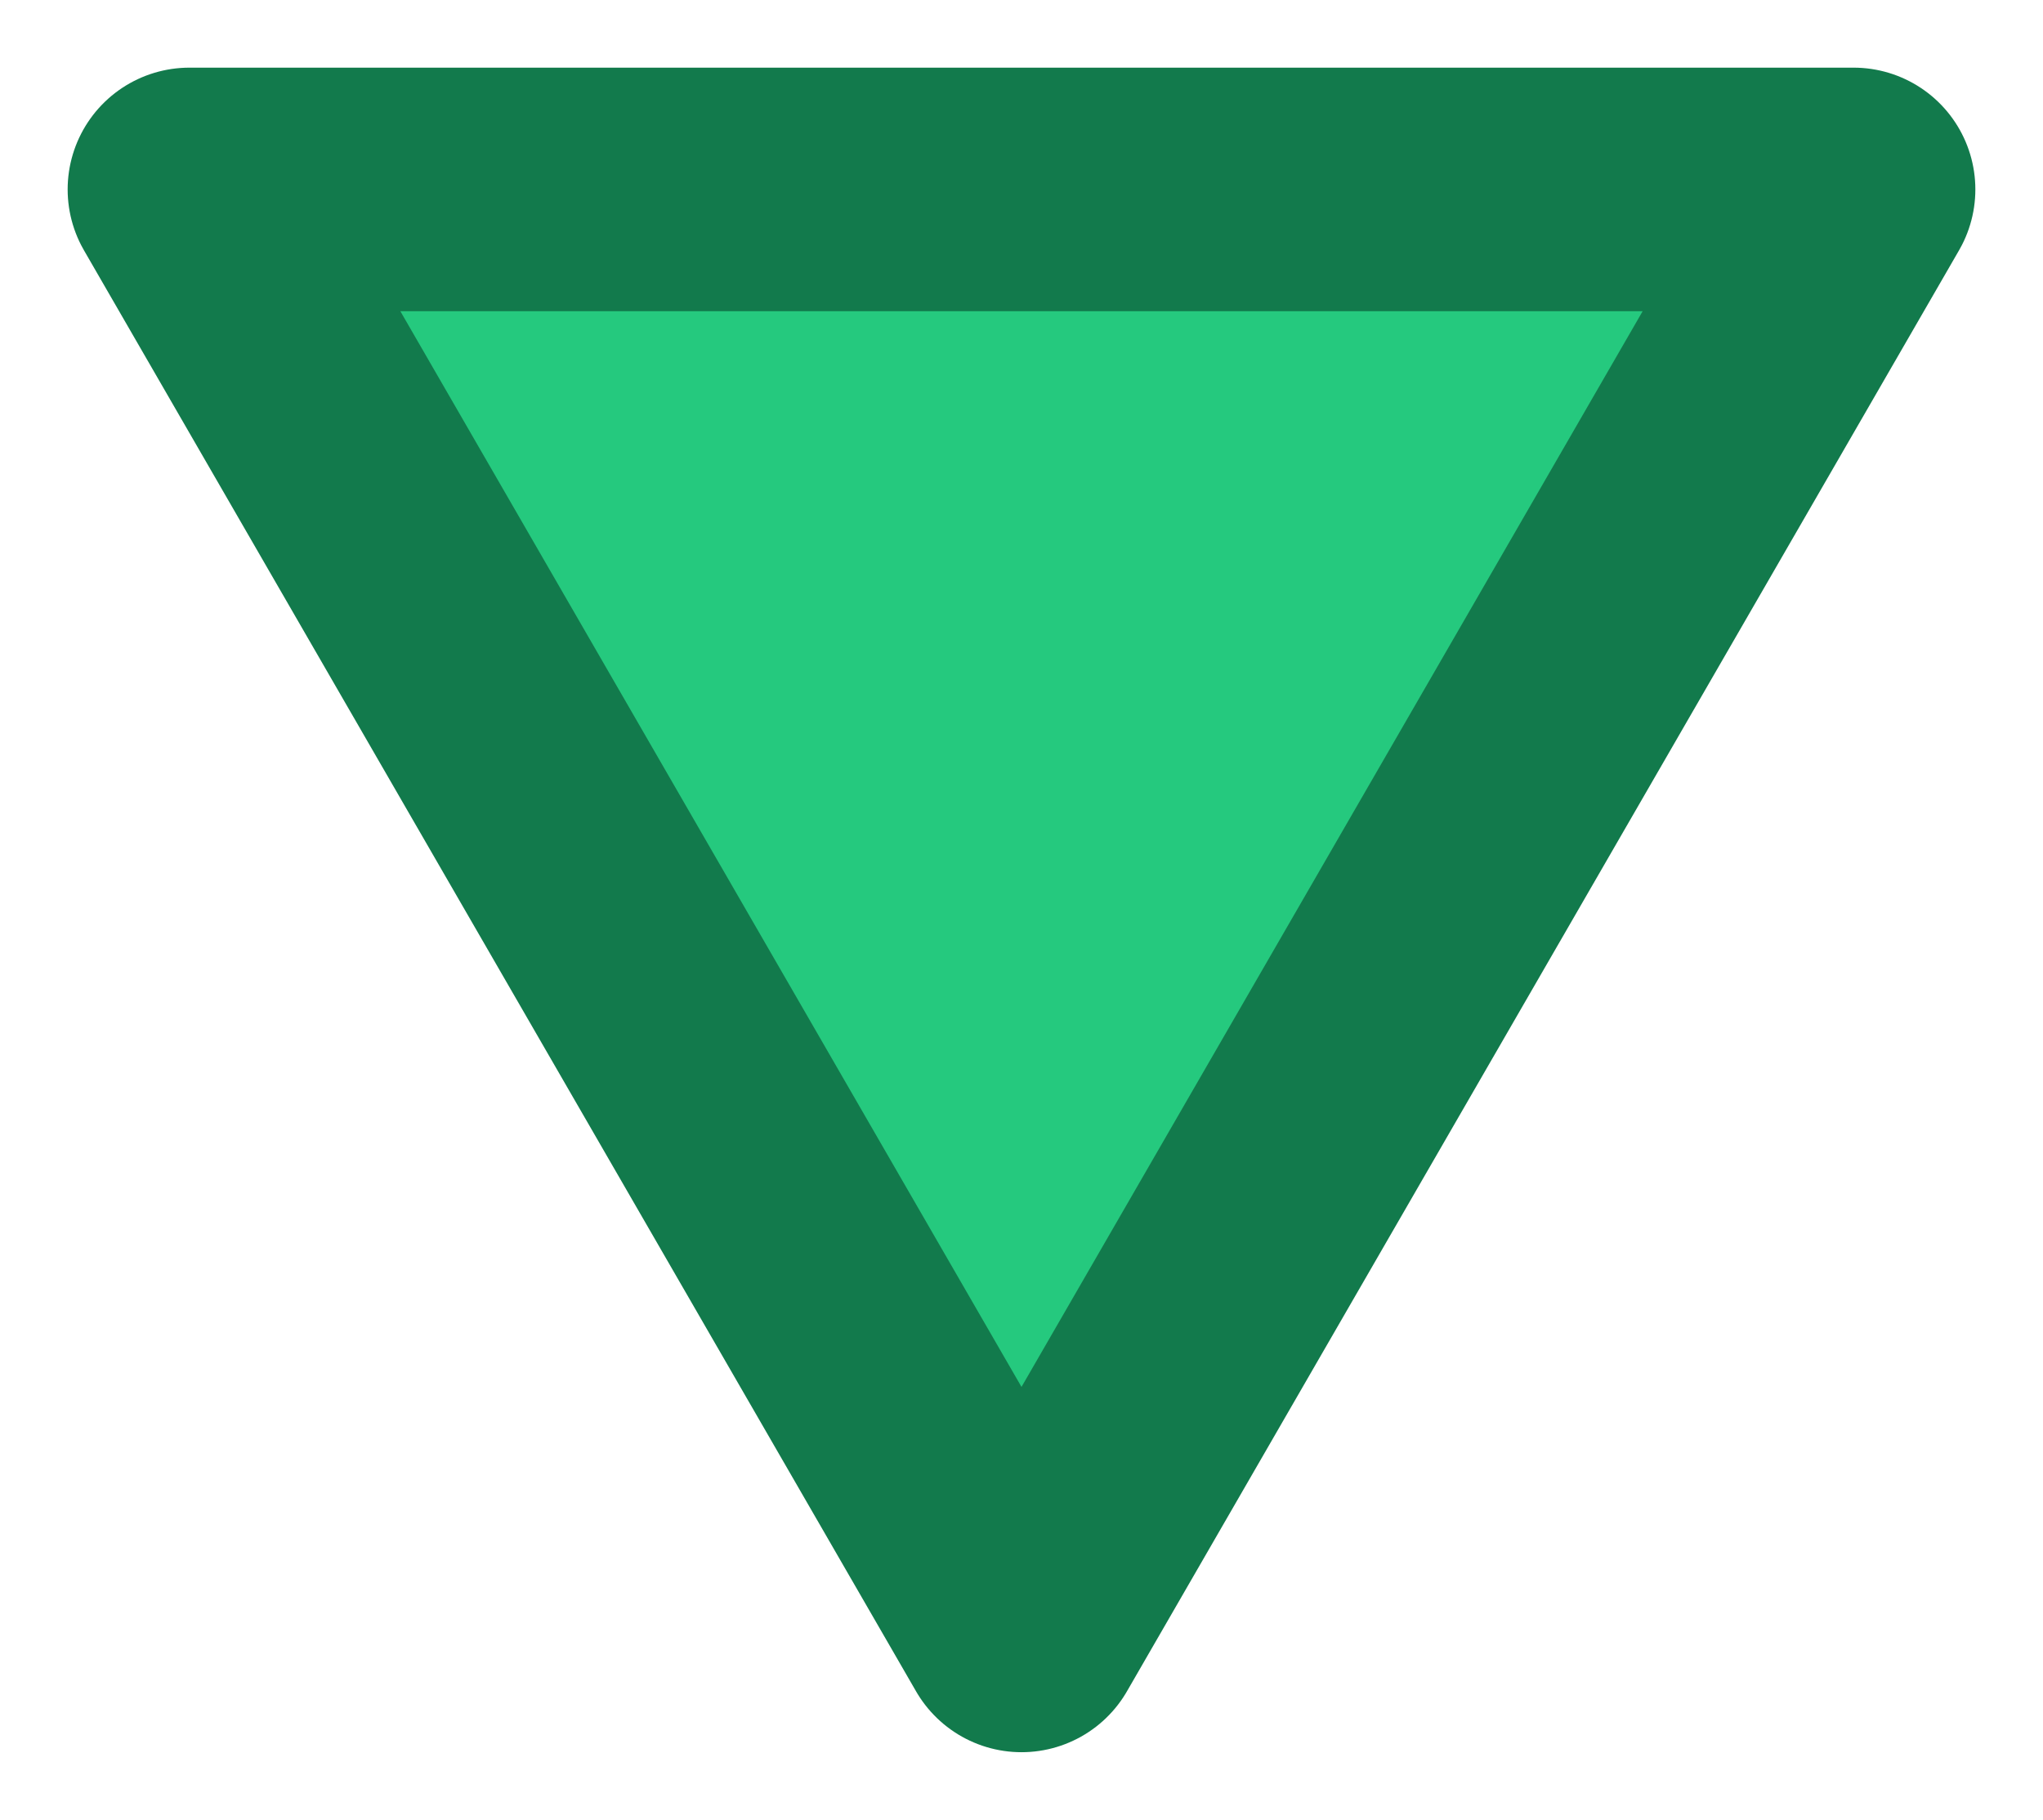
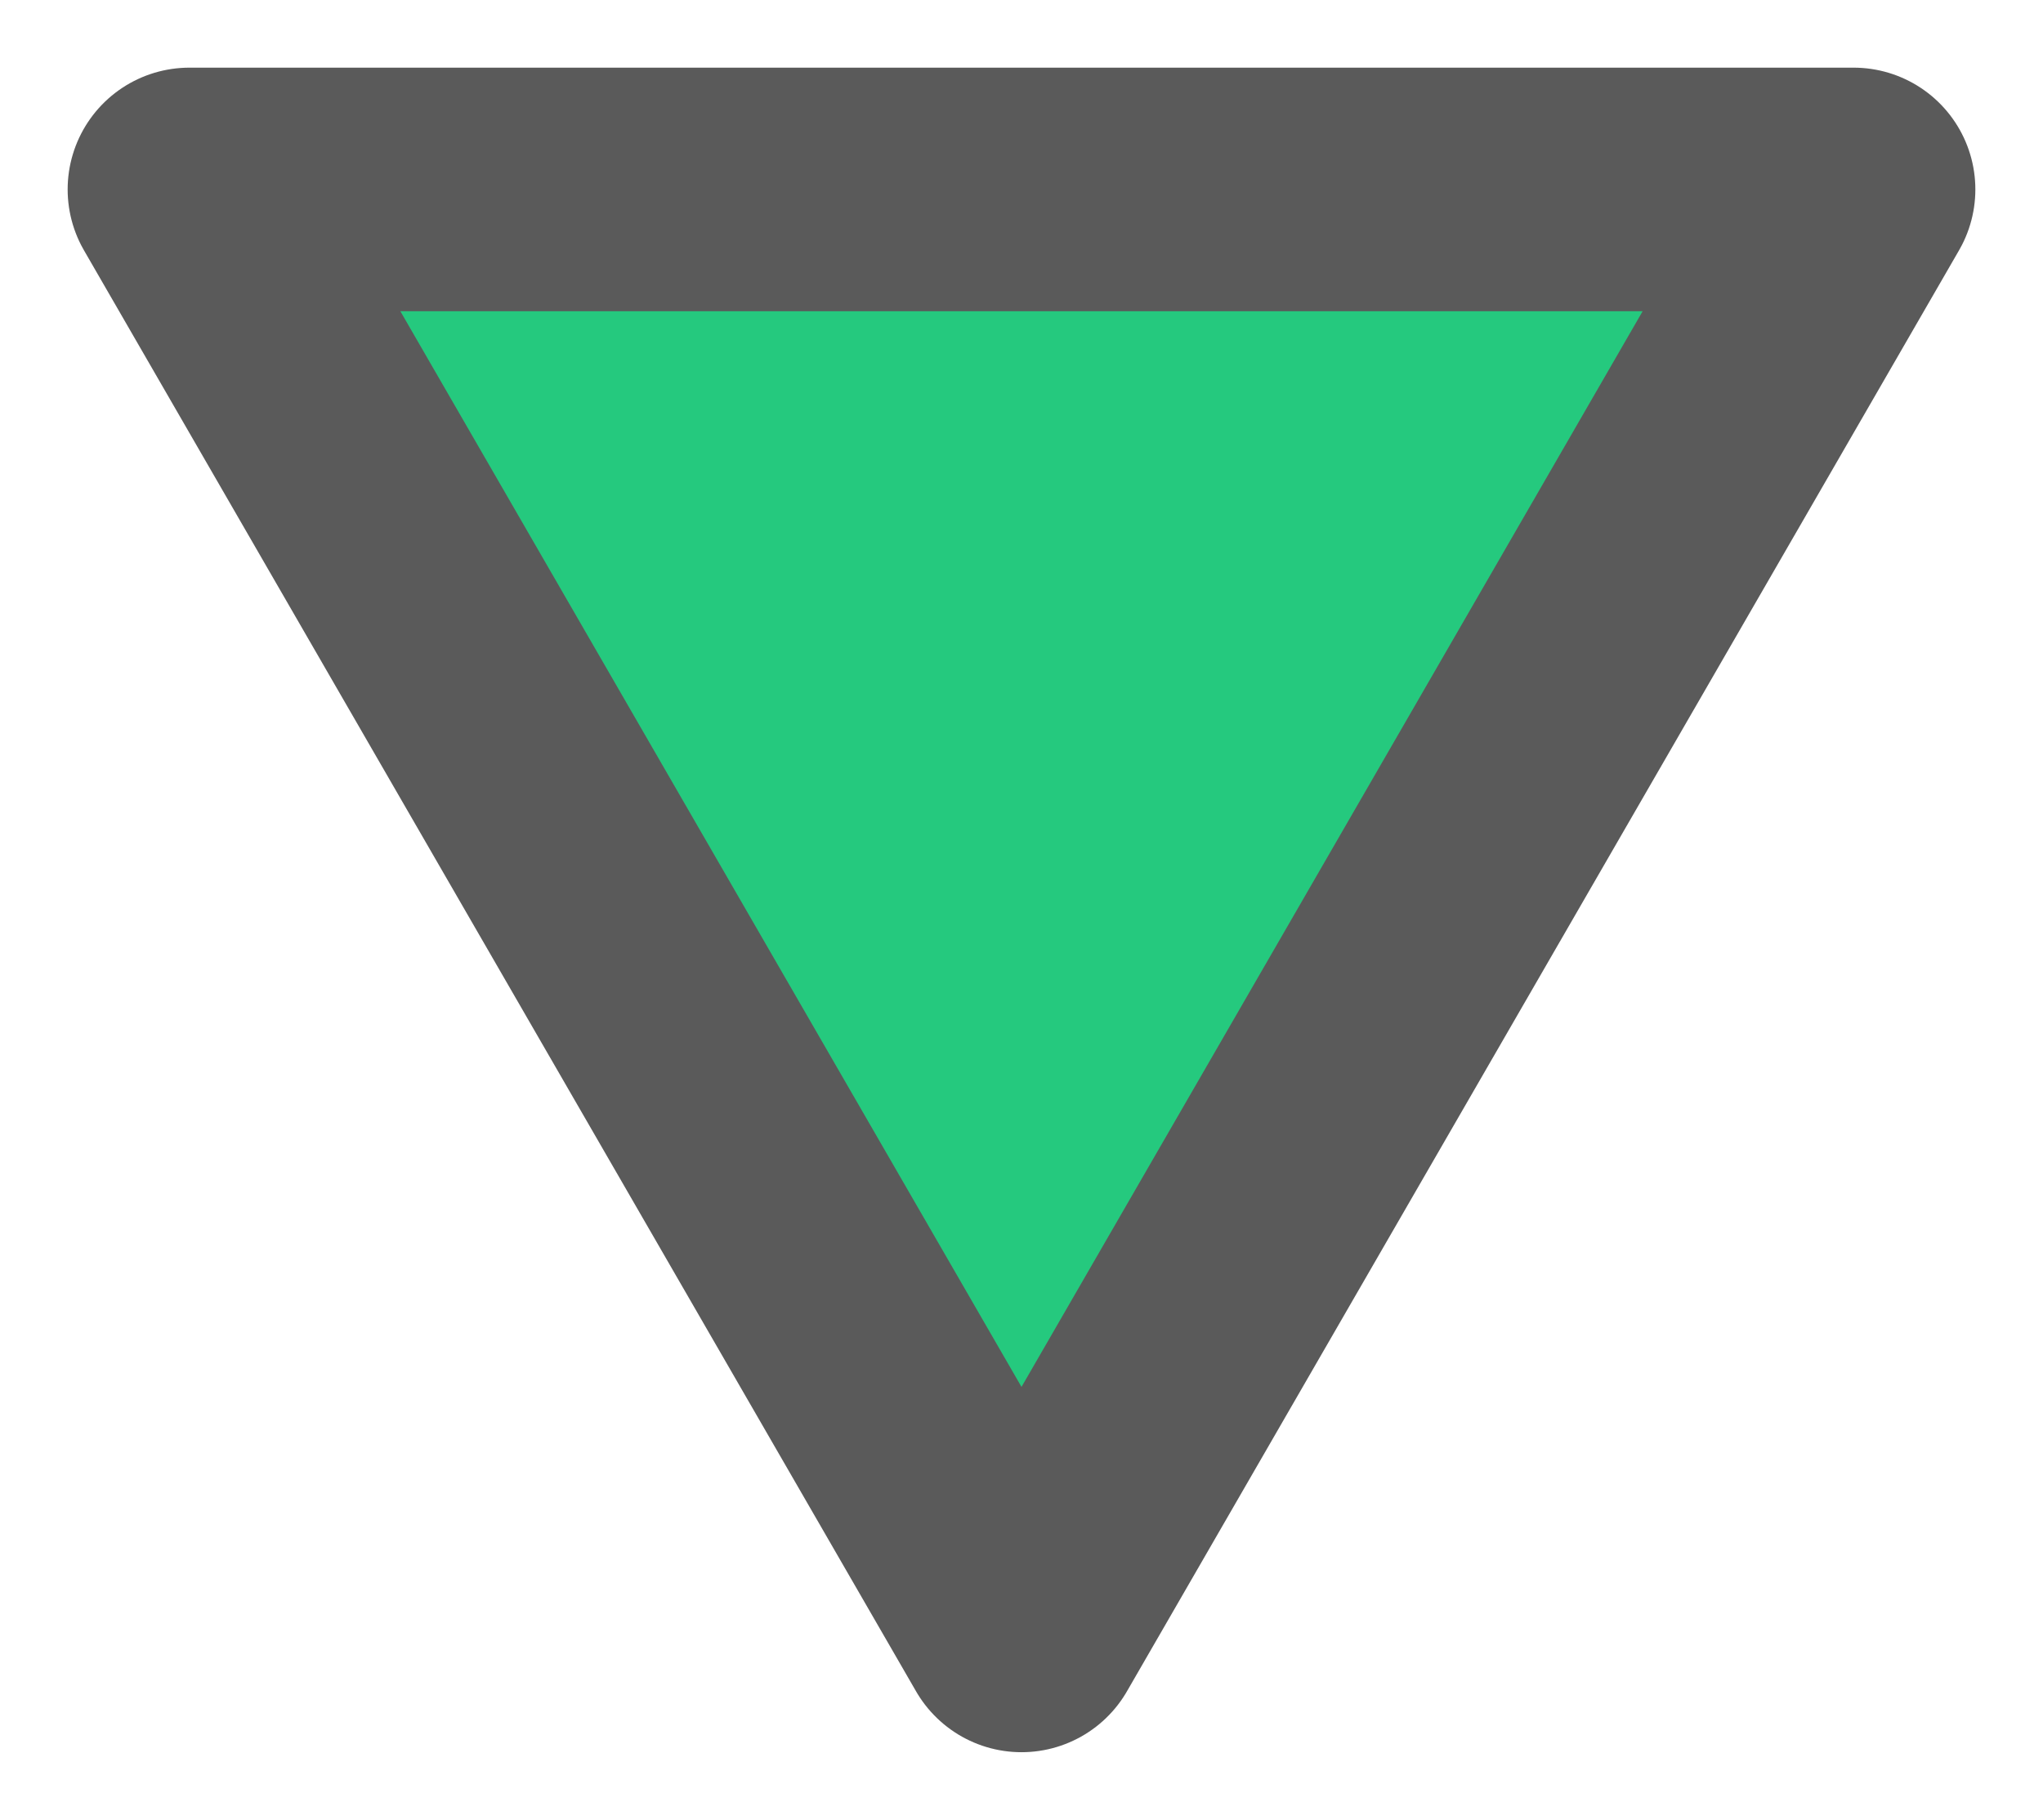
<svg xmlns="http://www.w3.org/2000/svg" viewBox="52 136 302 269" width="302" height="269">
  <g transform="matrix(1 0 0 -1 0 540)">
-     <path fill="#25C97E" stroke="#127A4C" stroke-width="36" stroke-linejoin="round" d="M80 376H326L203 163Z" />
+     <path fill="#25C97E" stroke="#5A5A5A" stroke-width="36" stroke-linejoin="round" d="M80 376H326L203 163Z" />
  </g>
</svg>
